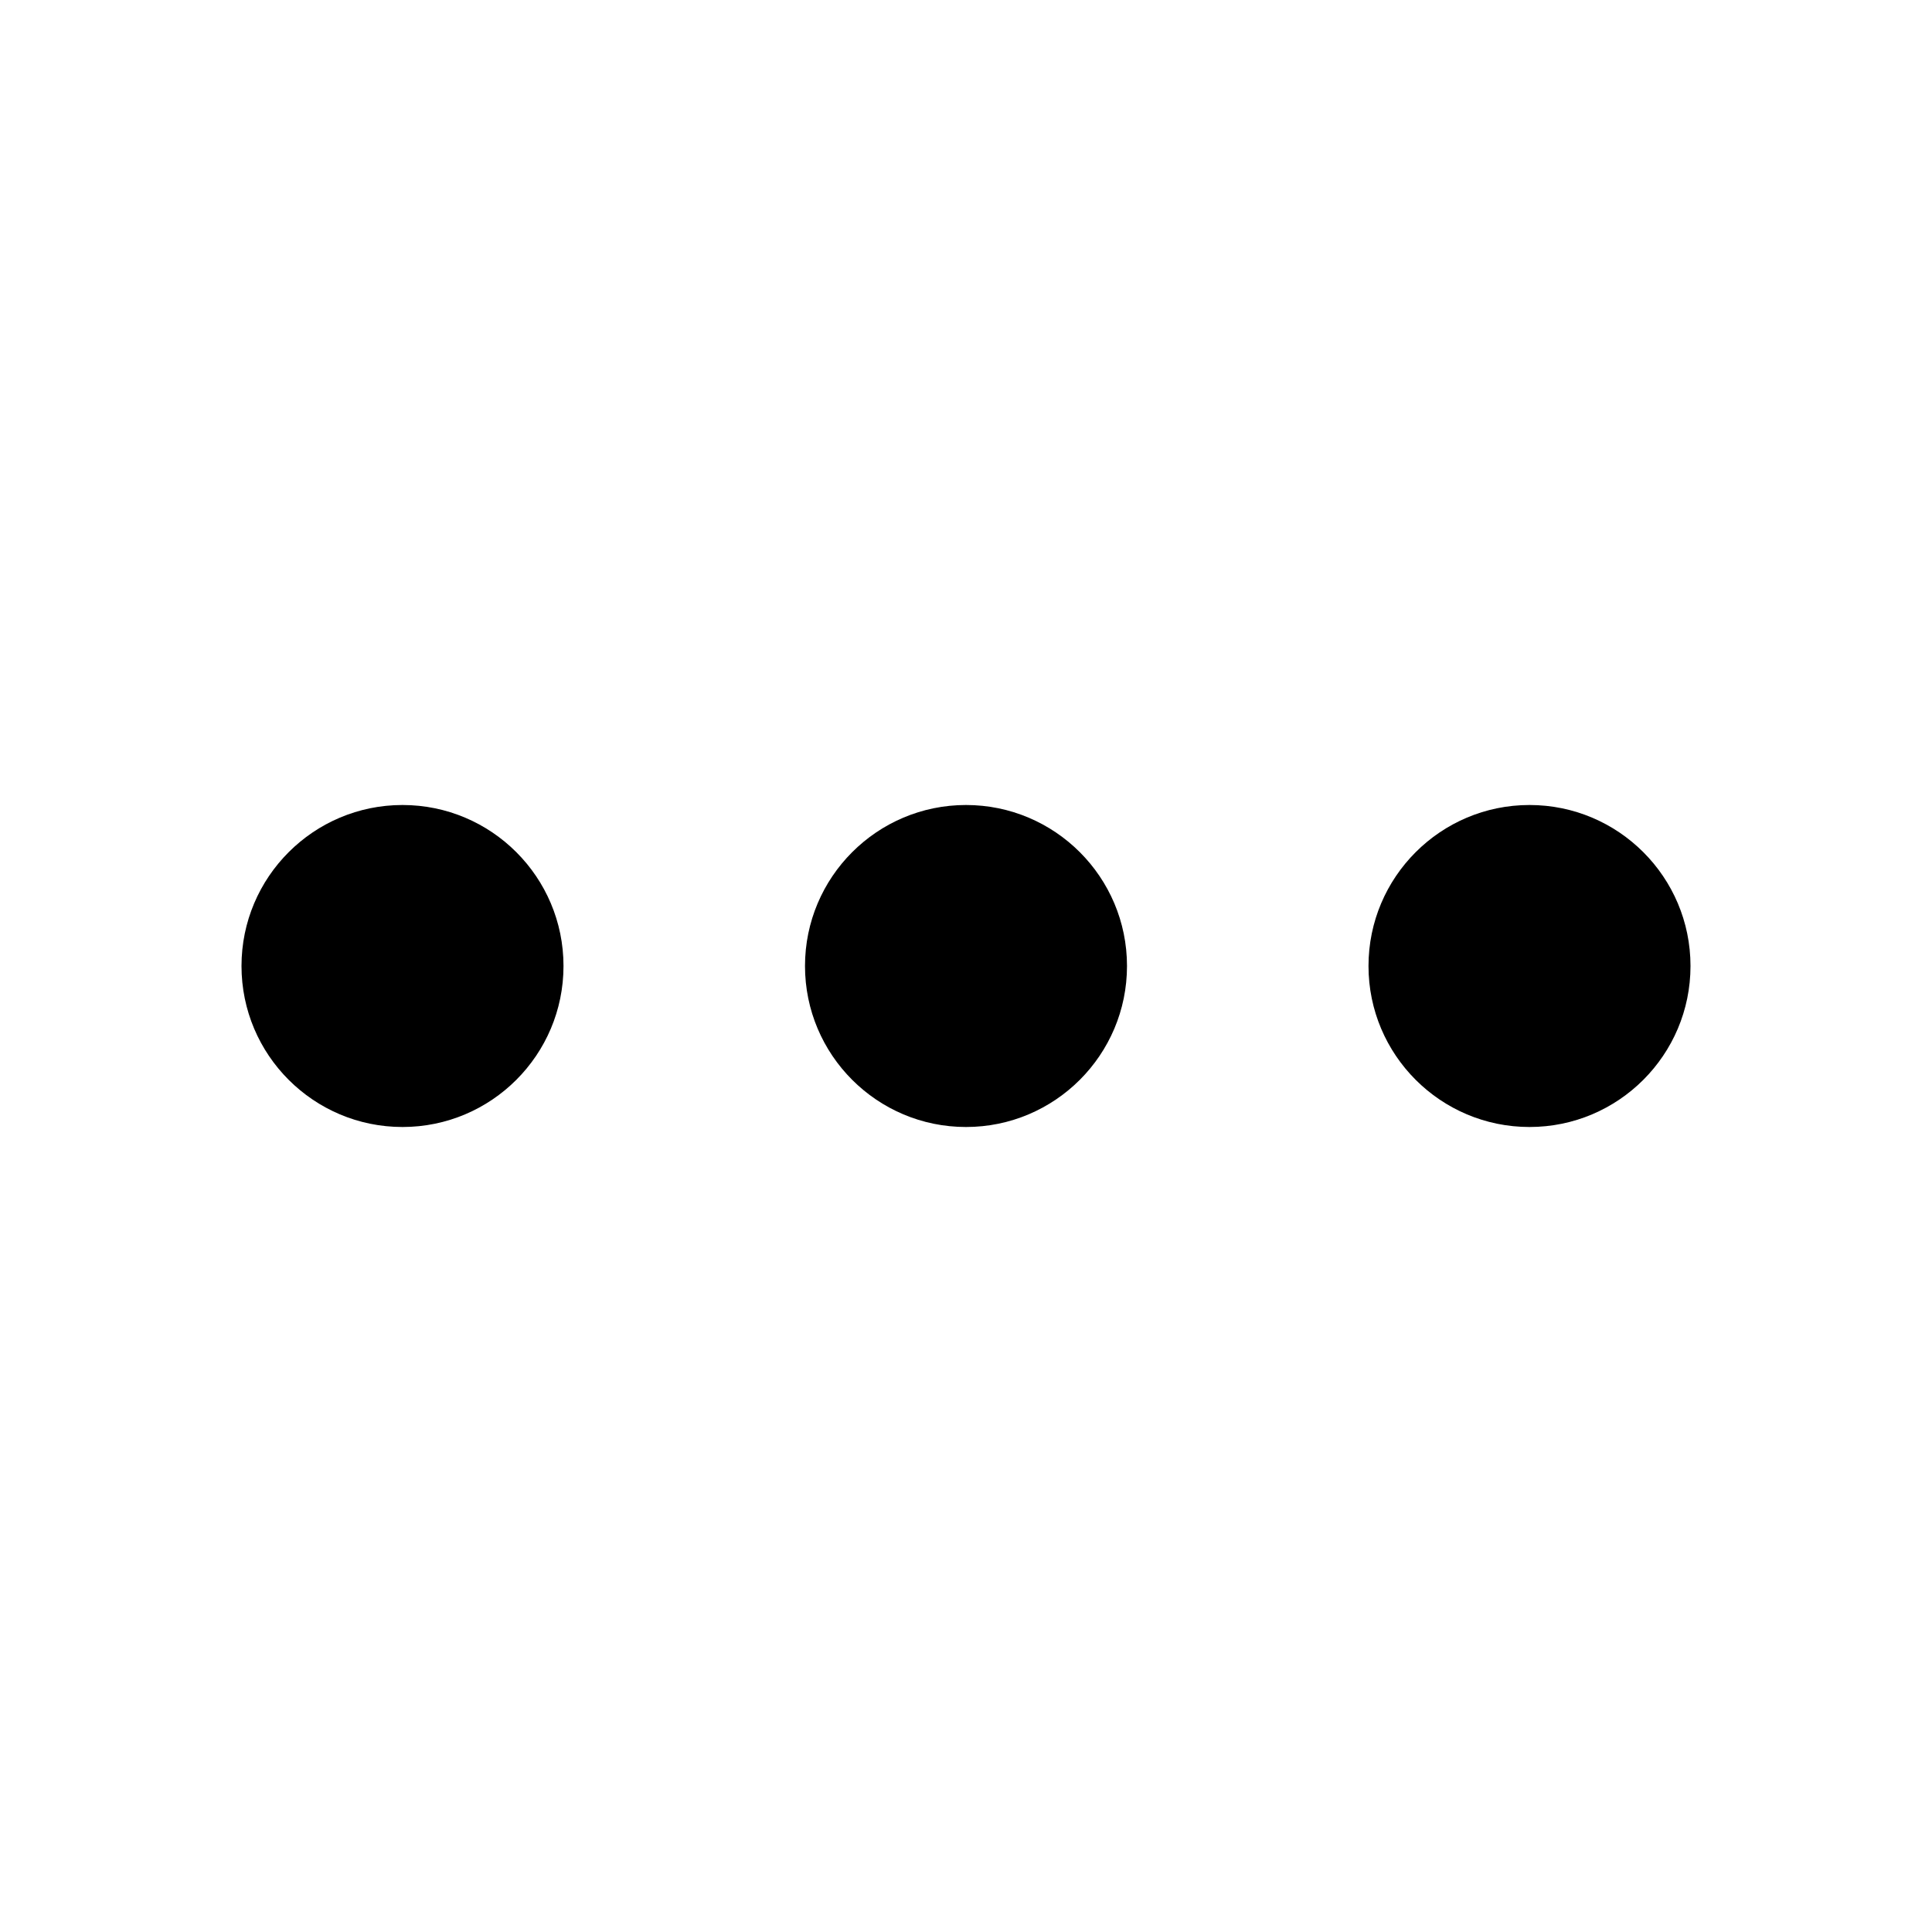
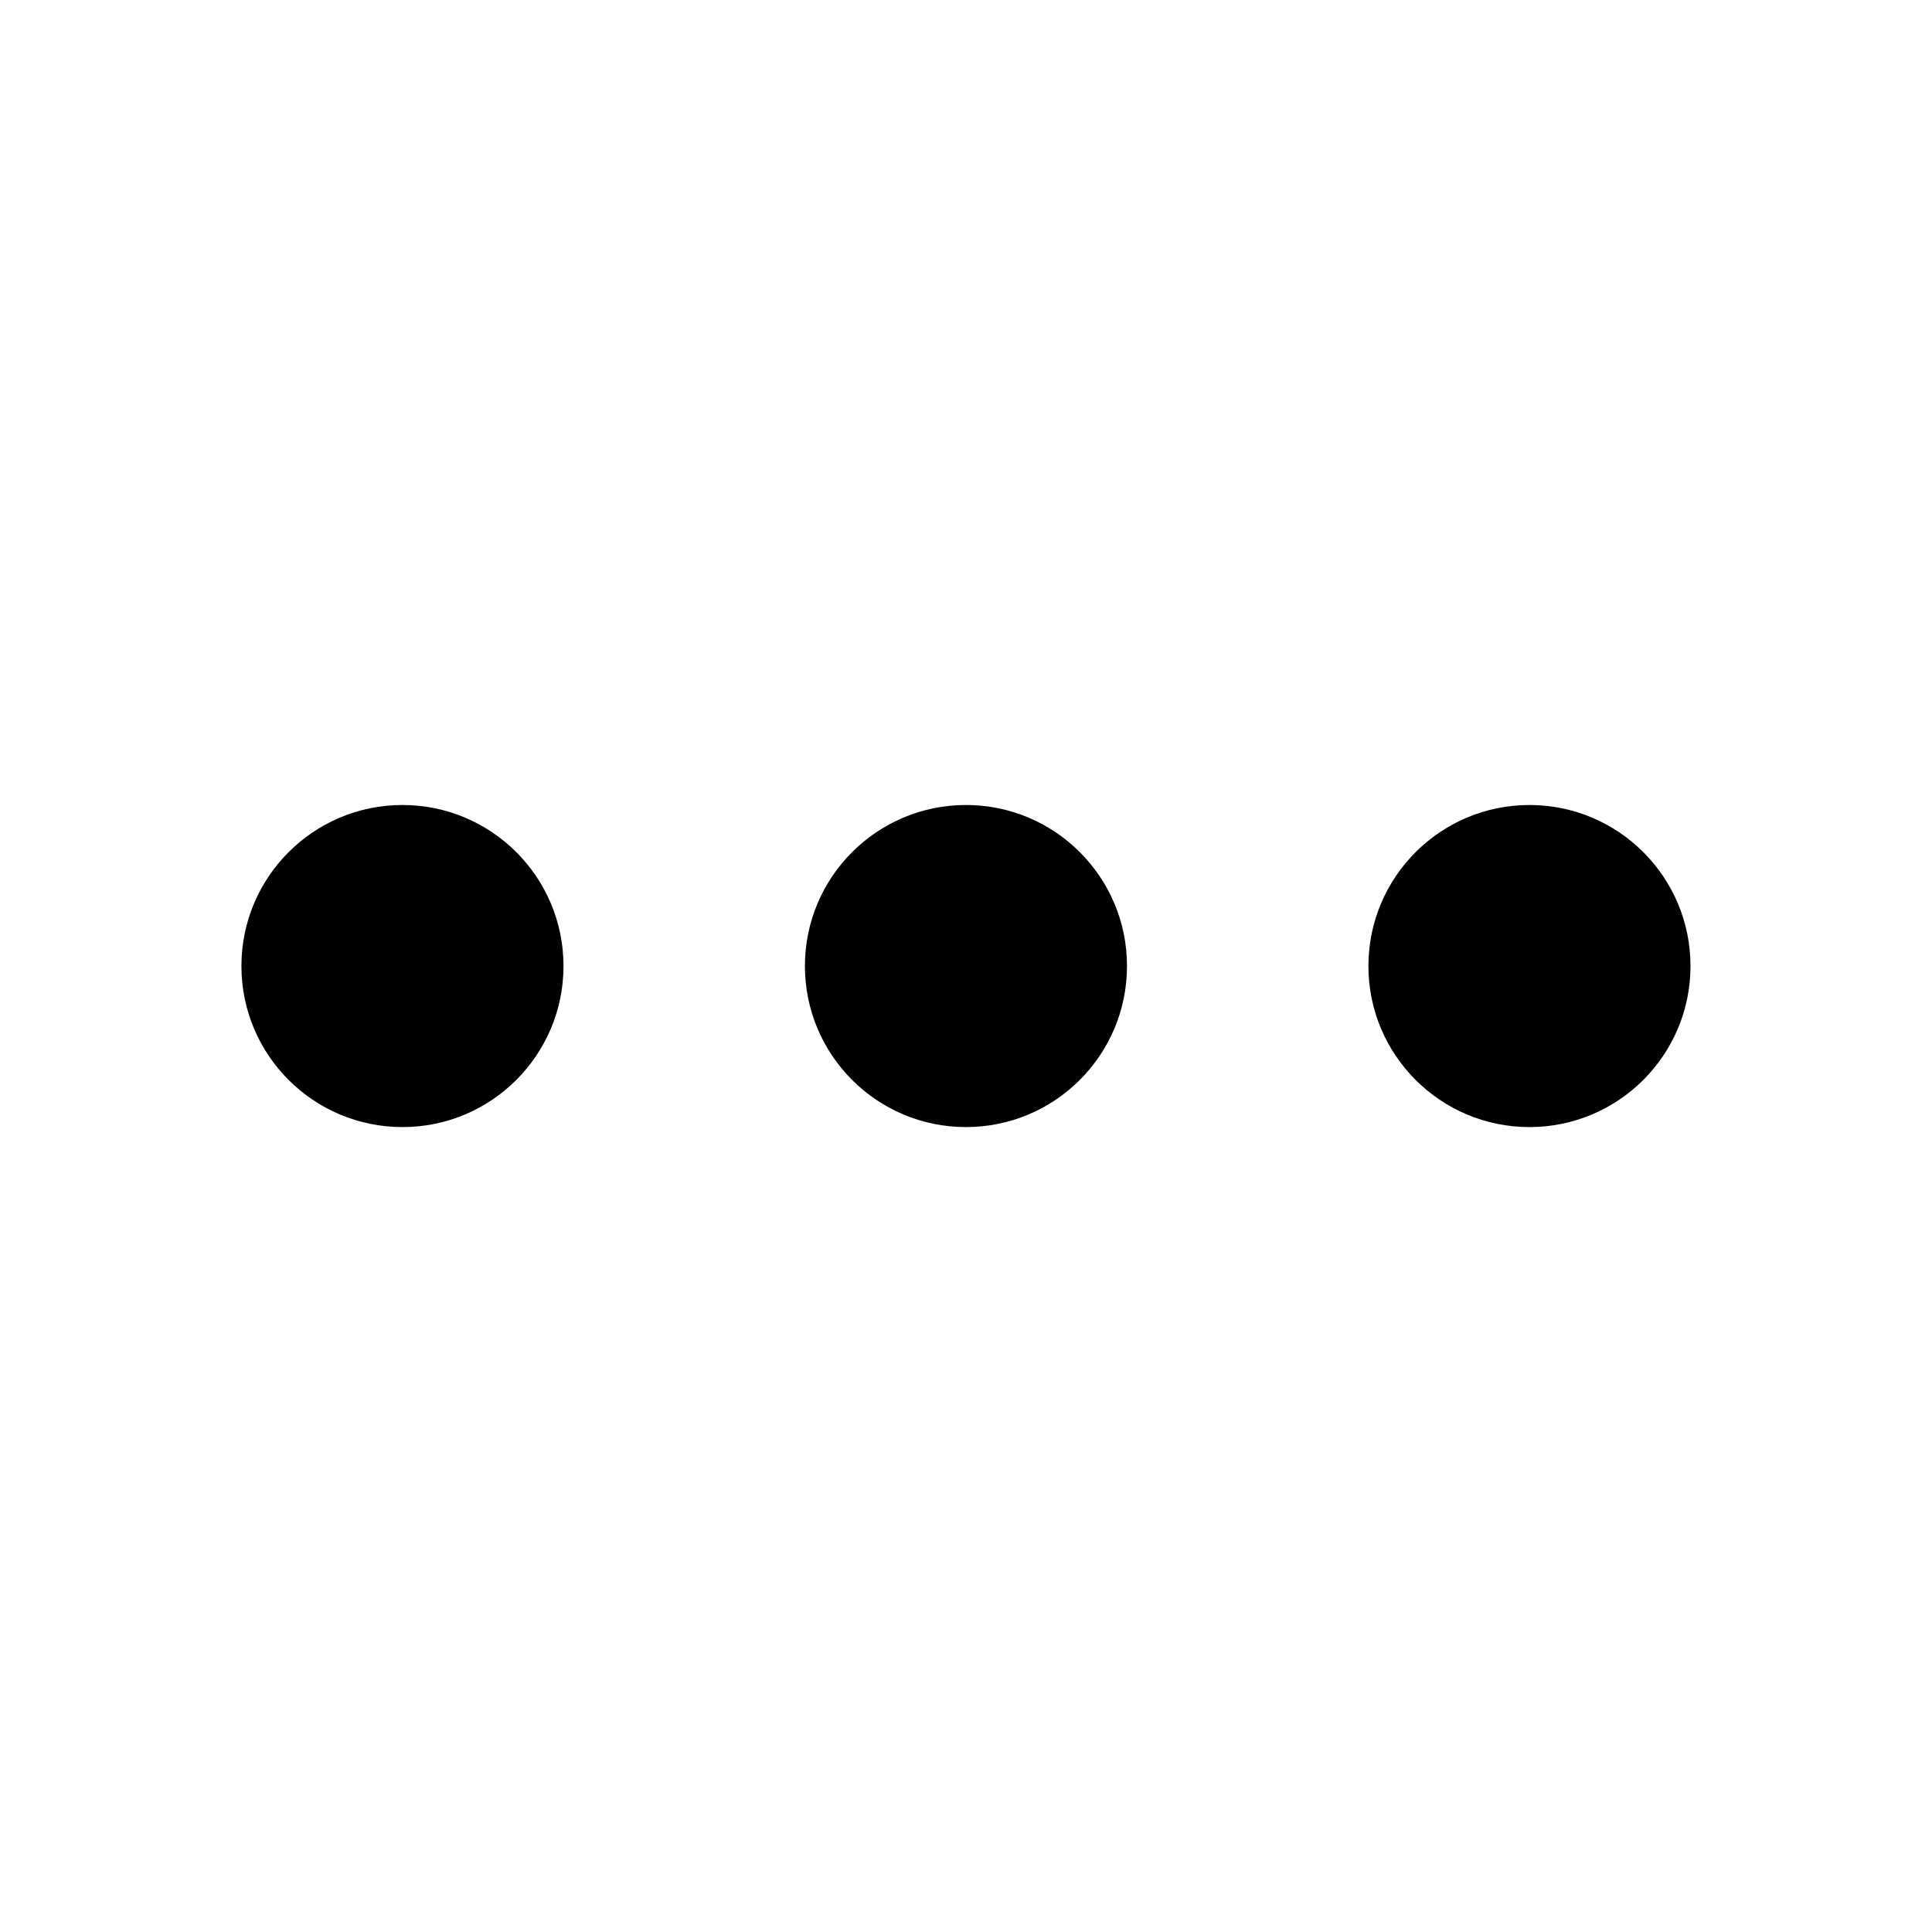
- <svg xmlns="http://www.w3.org/2000/svg" width="24" height="24" viewBox="0 0 24 24" fill="none">
-   <path d="M12 10C13.104 10 14 10.896 14 12C14 13.104 13.104 14 12 14C10.896 14 10 13.104 10 12C10 10.896 10.896 10 12 10ZM5 10C6.104 10 7 10.896 7 12C7 13.104 6.104 14 5 14C3.896 14 3 13.104 3 12C3 10.896 3.896 10 5 10ZM19 10C20.104 10 21 10.896 21 12C21 13.104 20.104 14 19 14C17.896 14 17 13.104 17 12C17 10.896 17.896 10 19 10Z" fill="currentColor" />
+ <svg xmlns="http://www.w3.org/2000/svg" viewBox="0 0 24 24" fill="none">
+   <path d="M12 10a2 2 0 11-.001 4.001A2 2 0 0112 10zm-7 0a2 2 0 11-.001 4.001A2 2 0 015 10zm14 0a2 2 0 11-.001 4.001A2 2 0 0119 10z" fill="currentColor" />
</svg>
